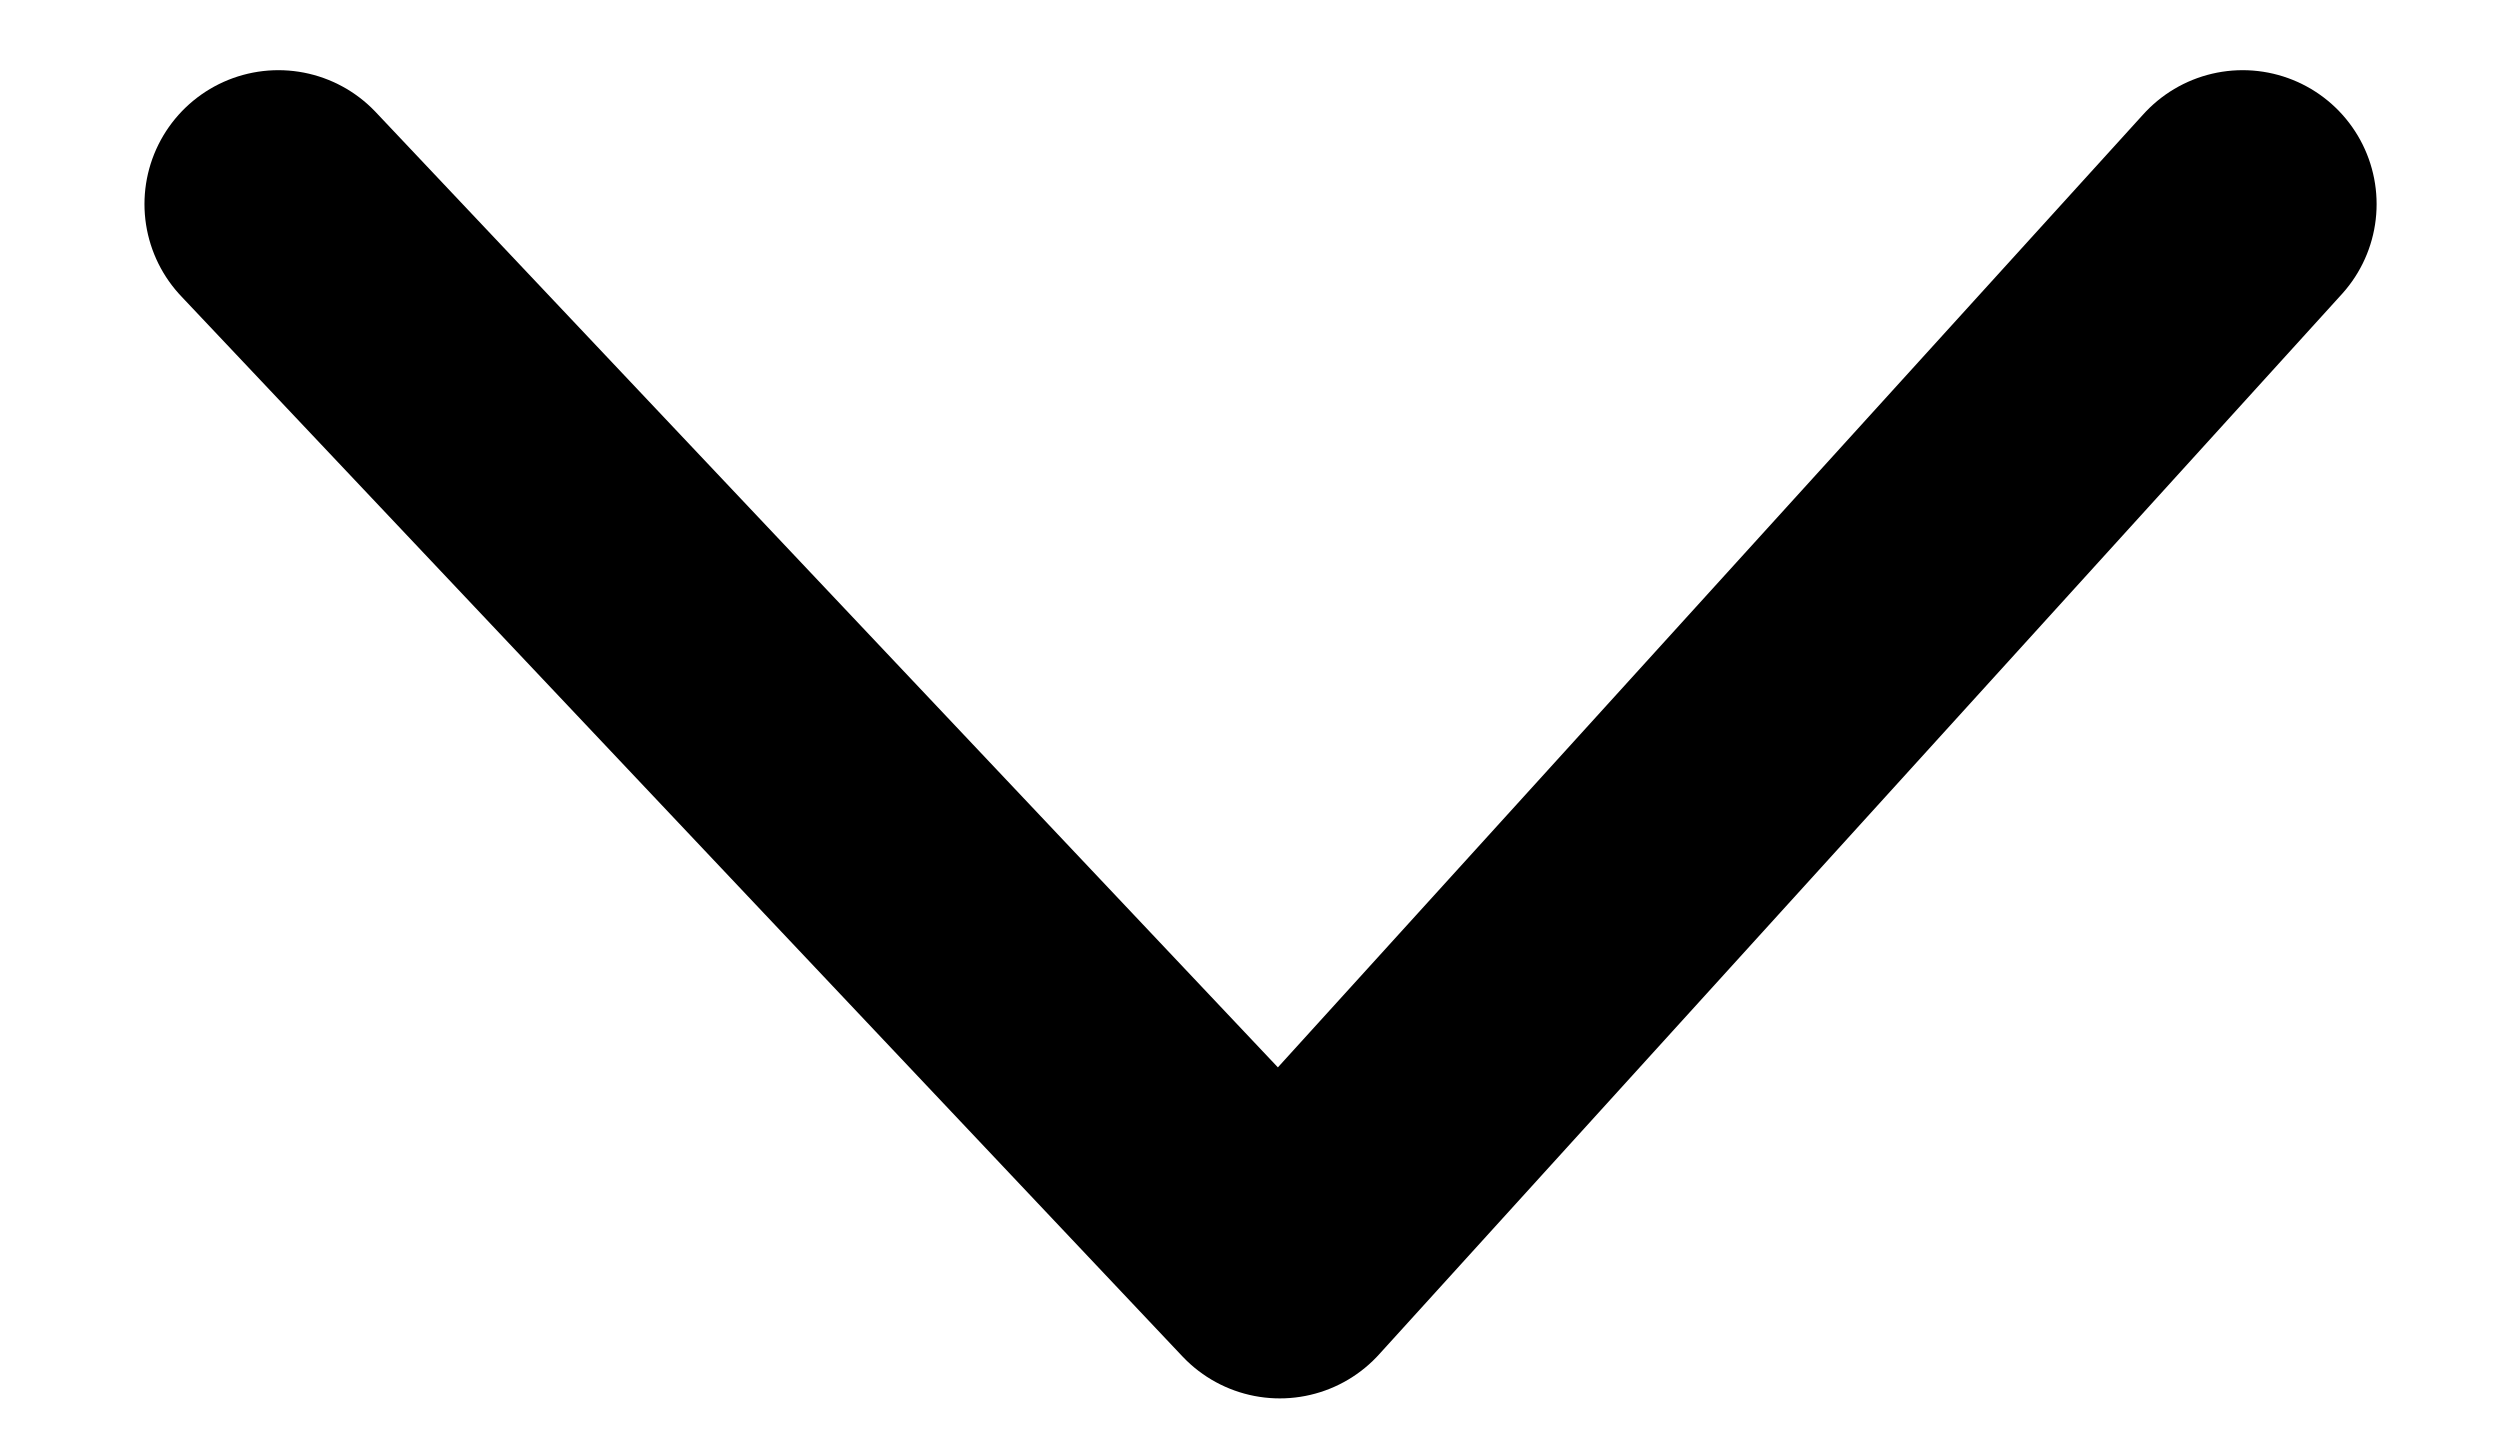
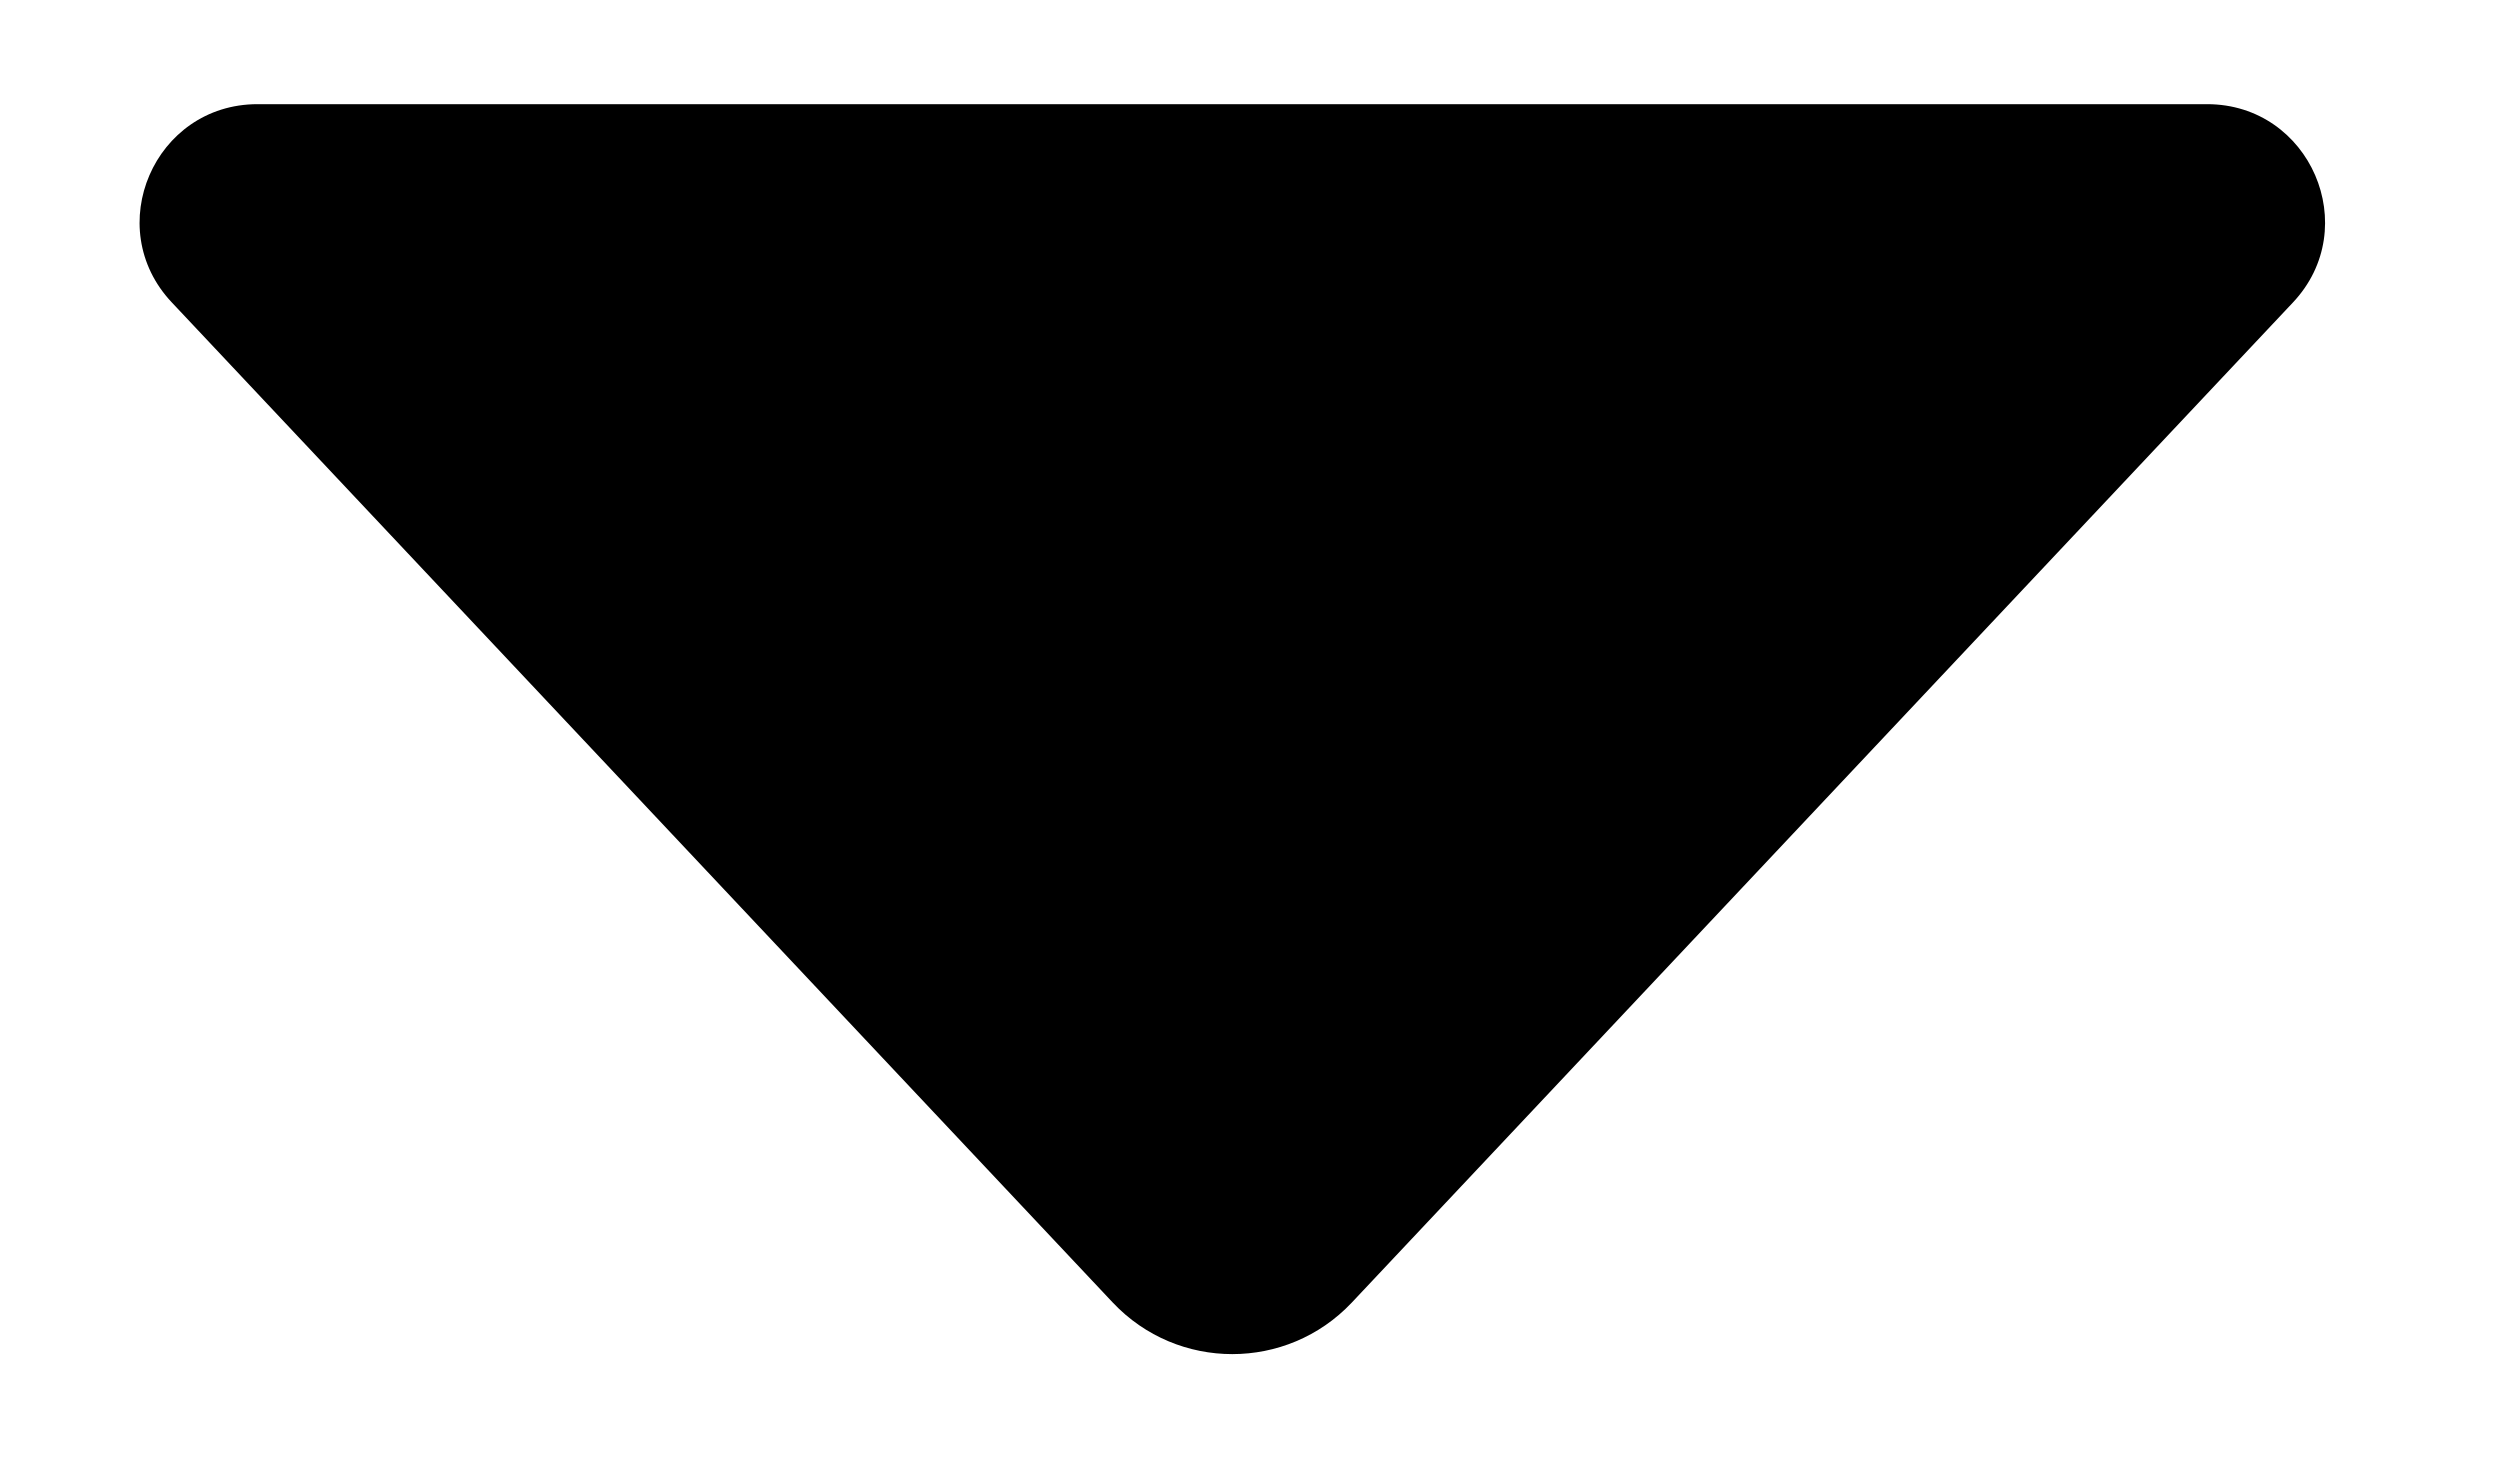
- <svg xmlns="http://www.w3.org/2000/svg" width="14" height="8" viewBox="0 0 14 8" fill="none">
-   <path id="Path 5581" d="M12.559 1.143L7.167 7.081L1.559 1.143" stroke="black" stroke-width="1.5" stroke-linecap="round" stroke-linejoin="round" />
+ <svg xmlns="http://www.w3.org/2000/svg" width="12" height="7" viewBox="0 0 12 7" fill="none">
+   <path id="Vector" d="M11.006 1.452L6.488 6.253C6.177 6.582 5.653 6.582 5.342 6.253L0.825 1.452C0.485 1.092 0.741 0.5 1.236 0.5H10.594C11.089 0.5 11.345 1.092 11.006 1.452Z" fill="black" />
</svg>
